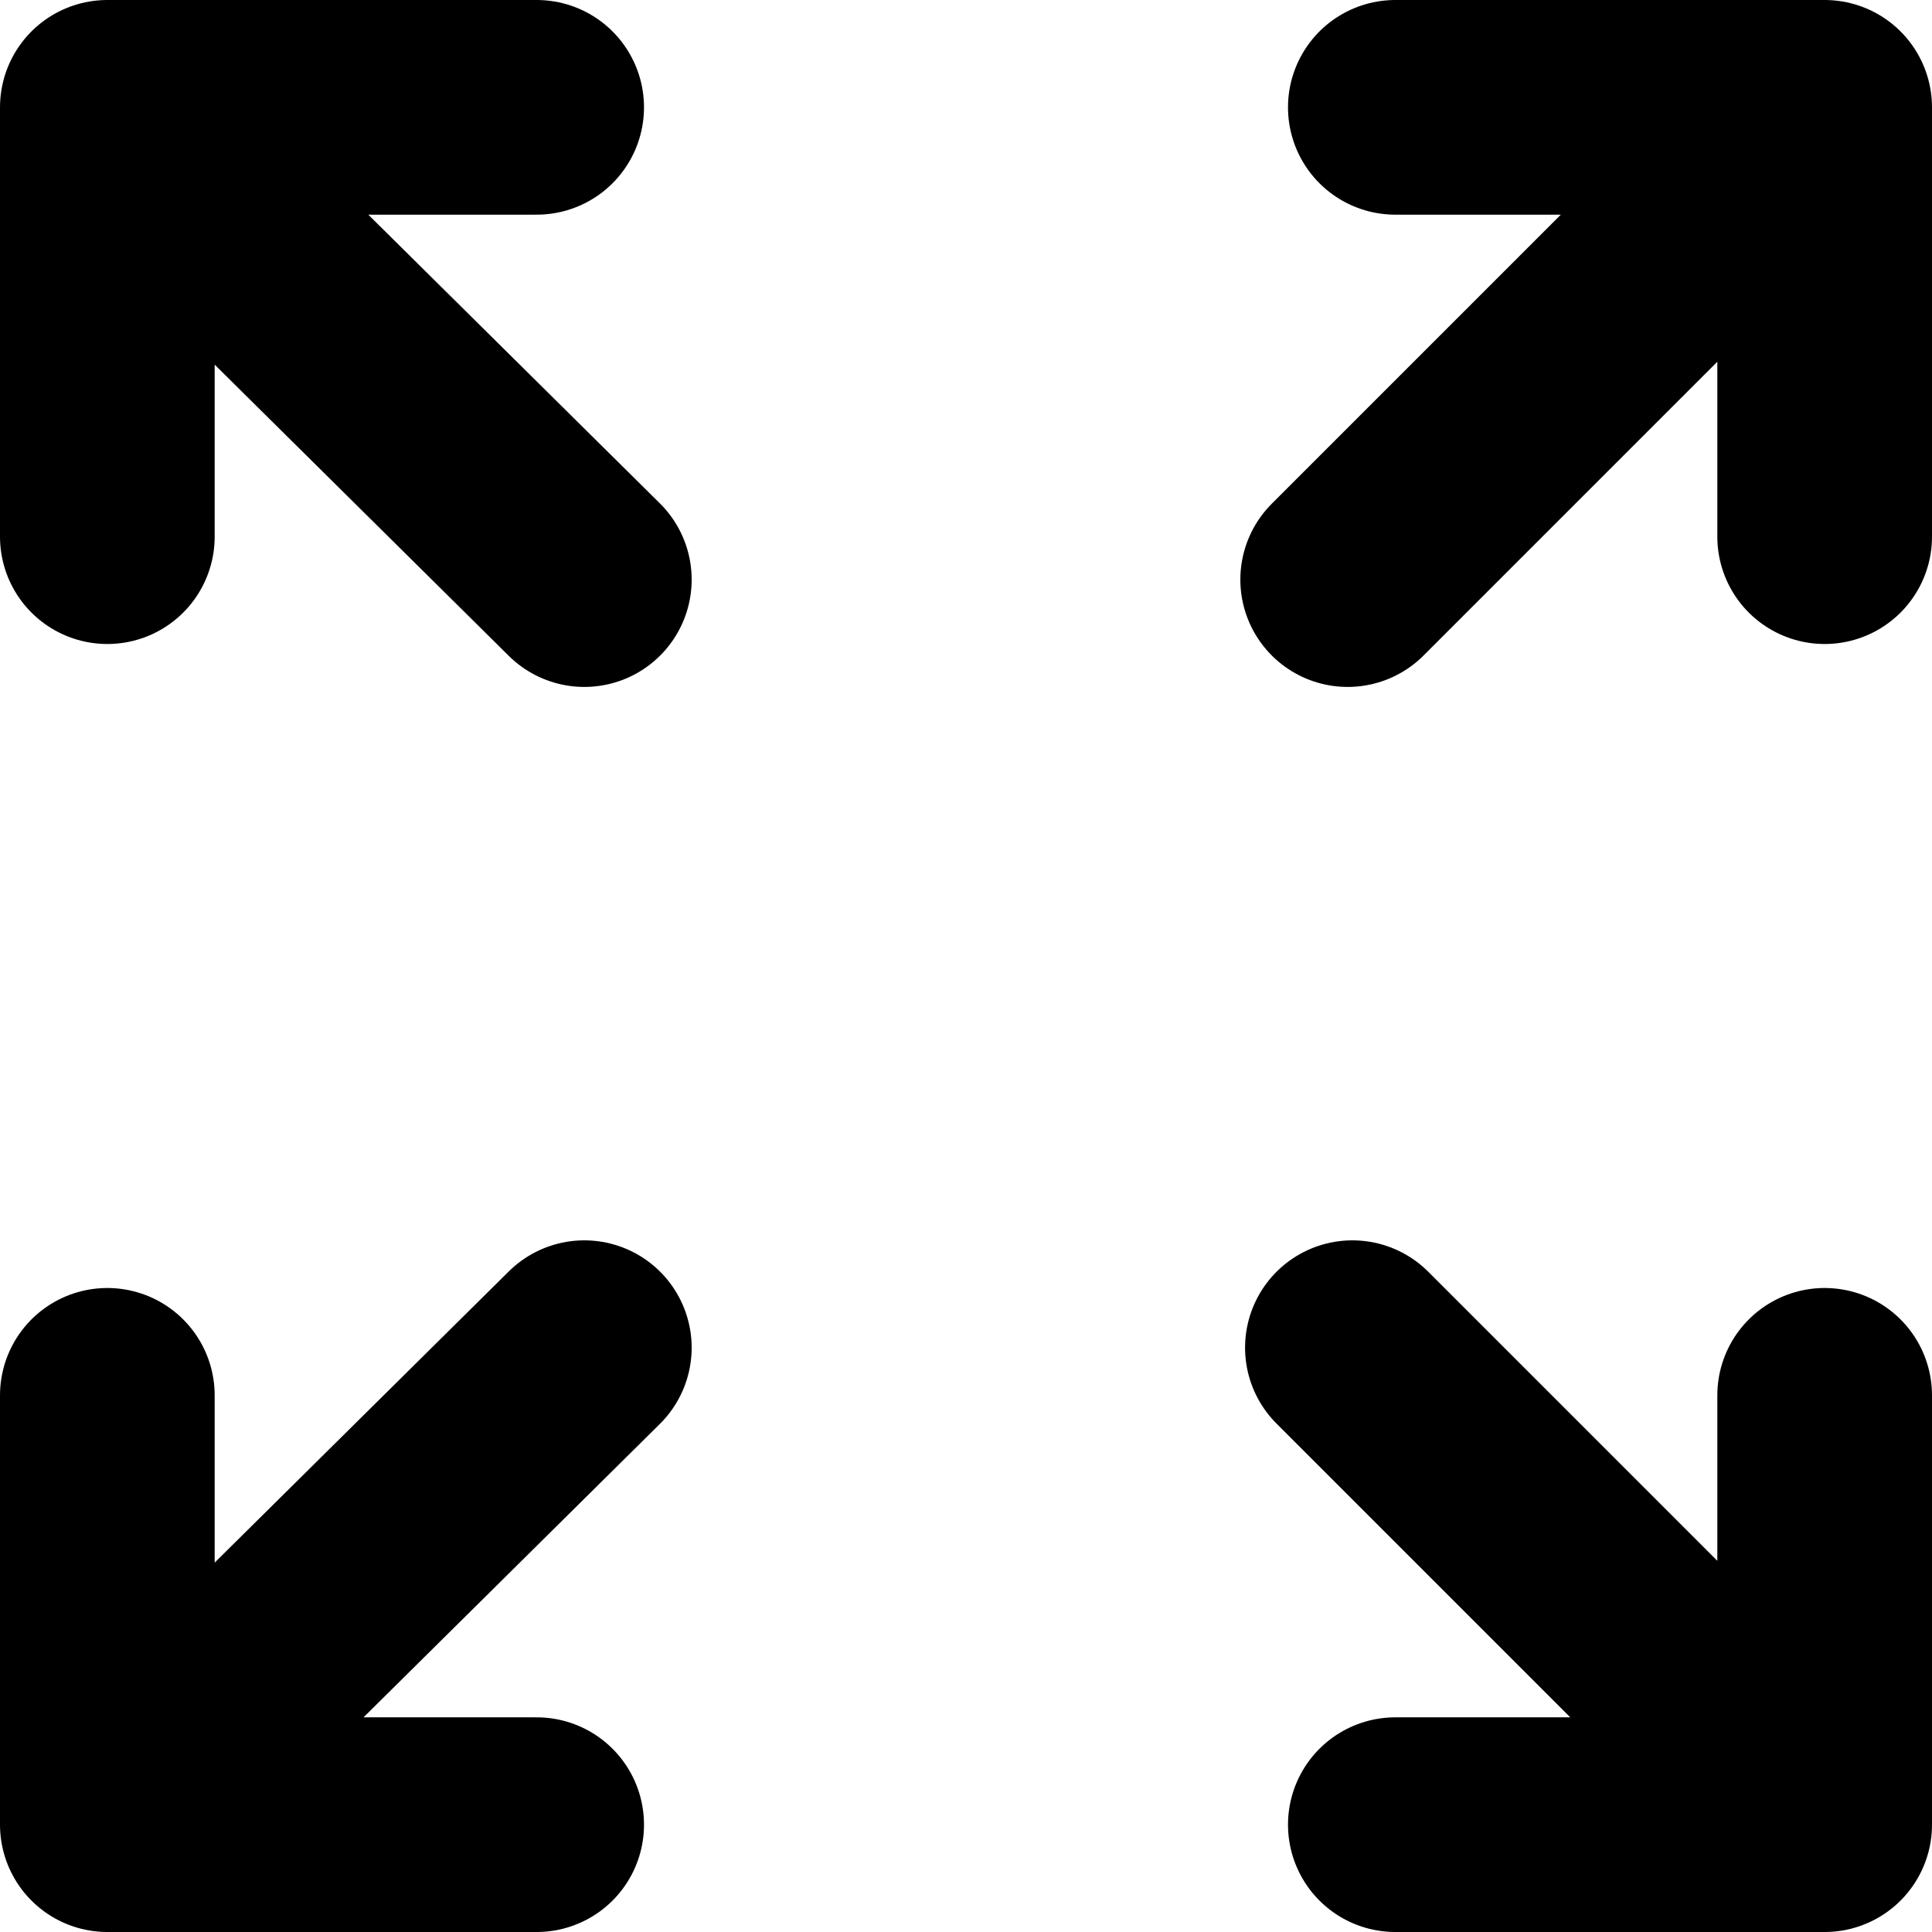
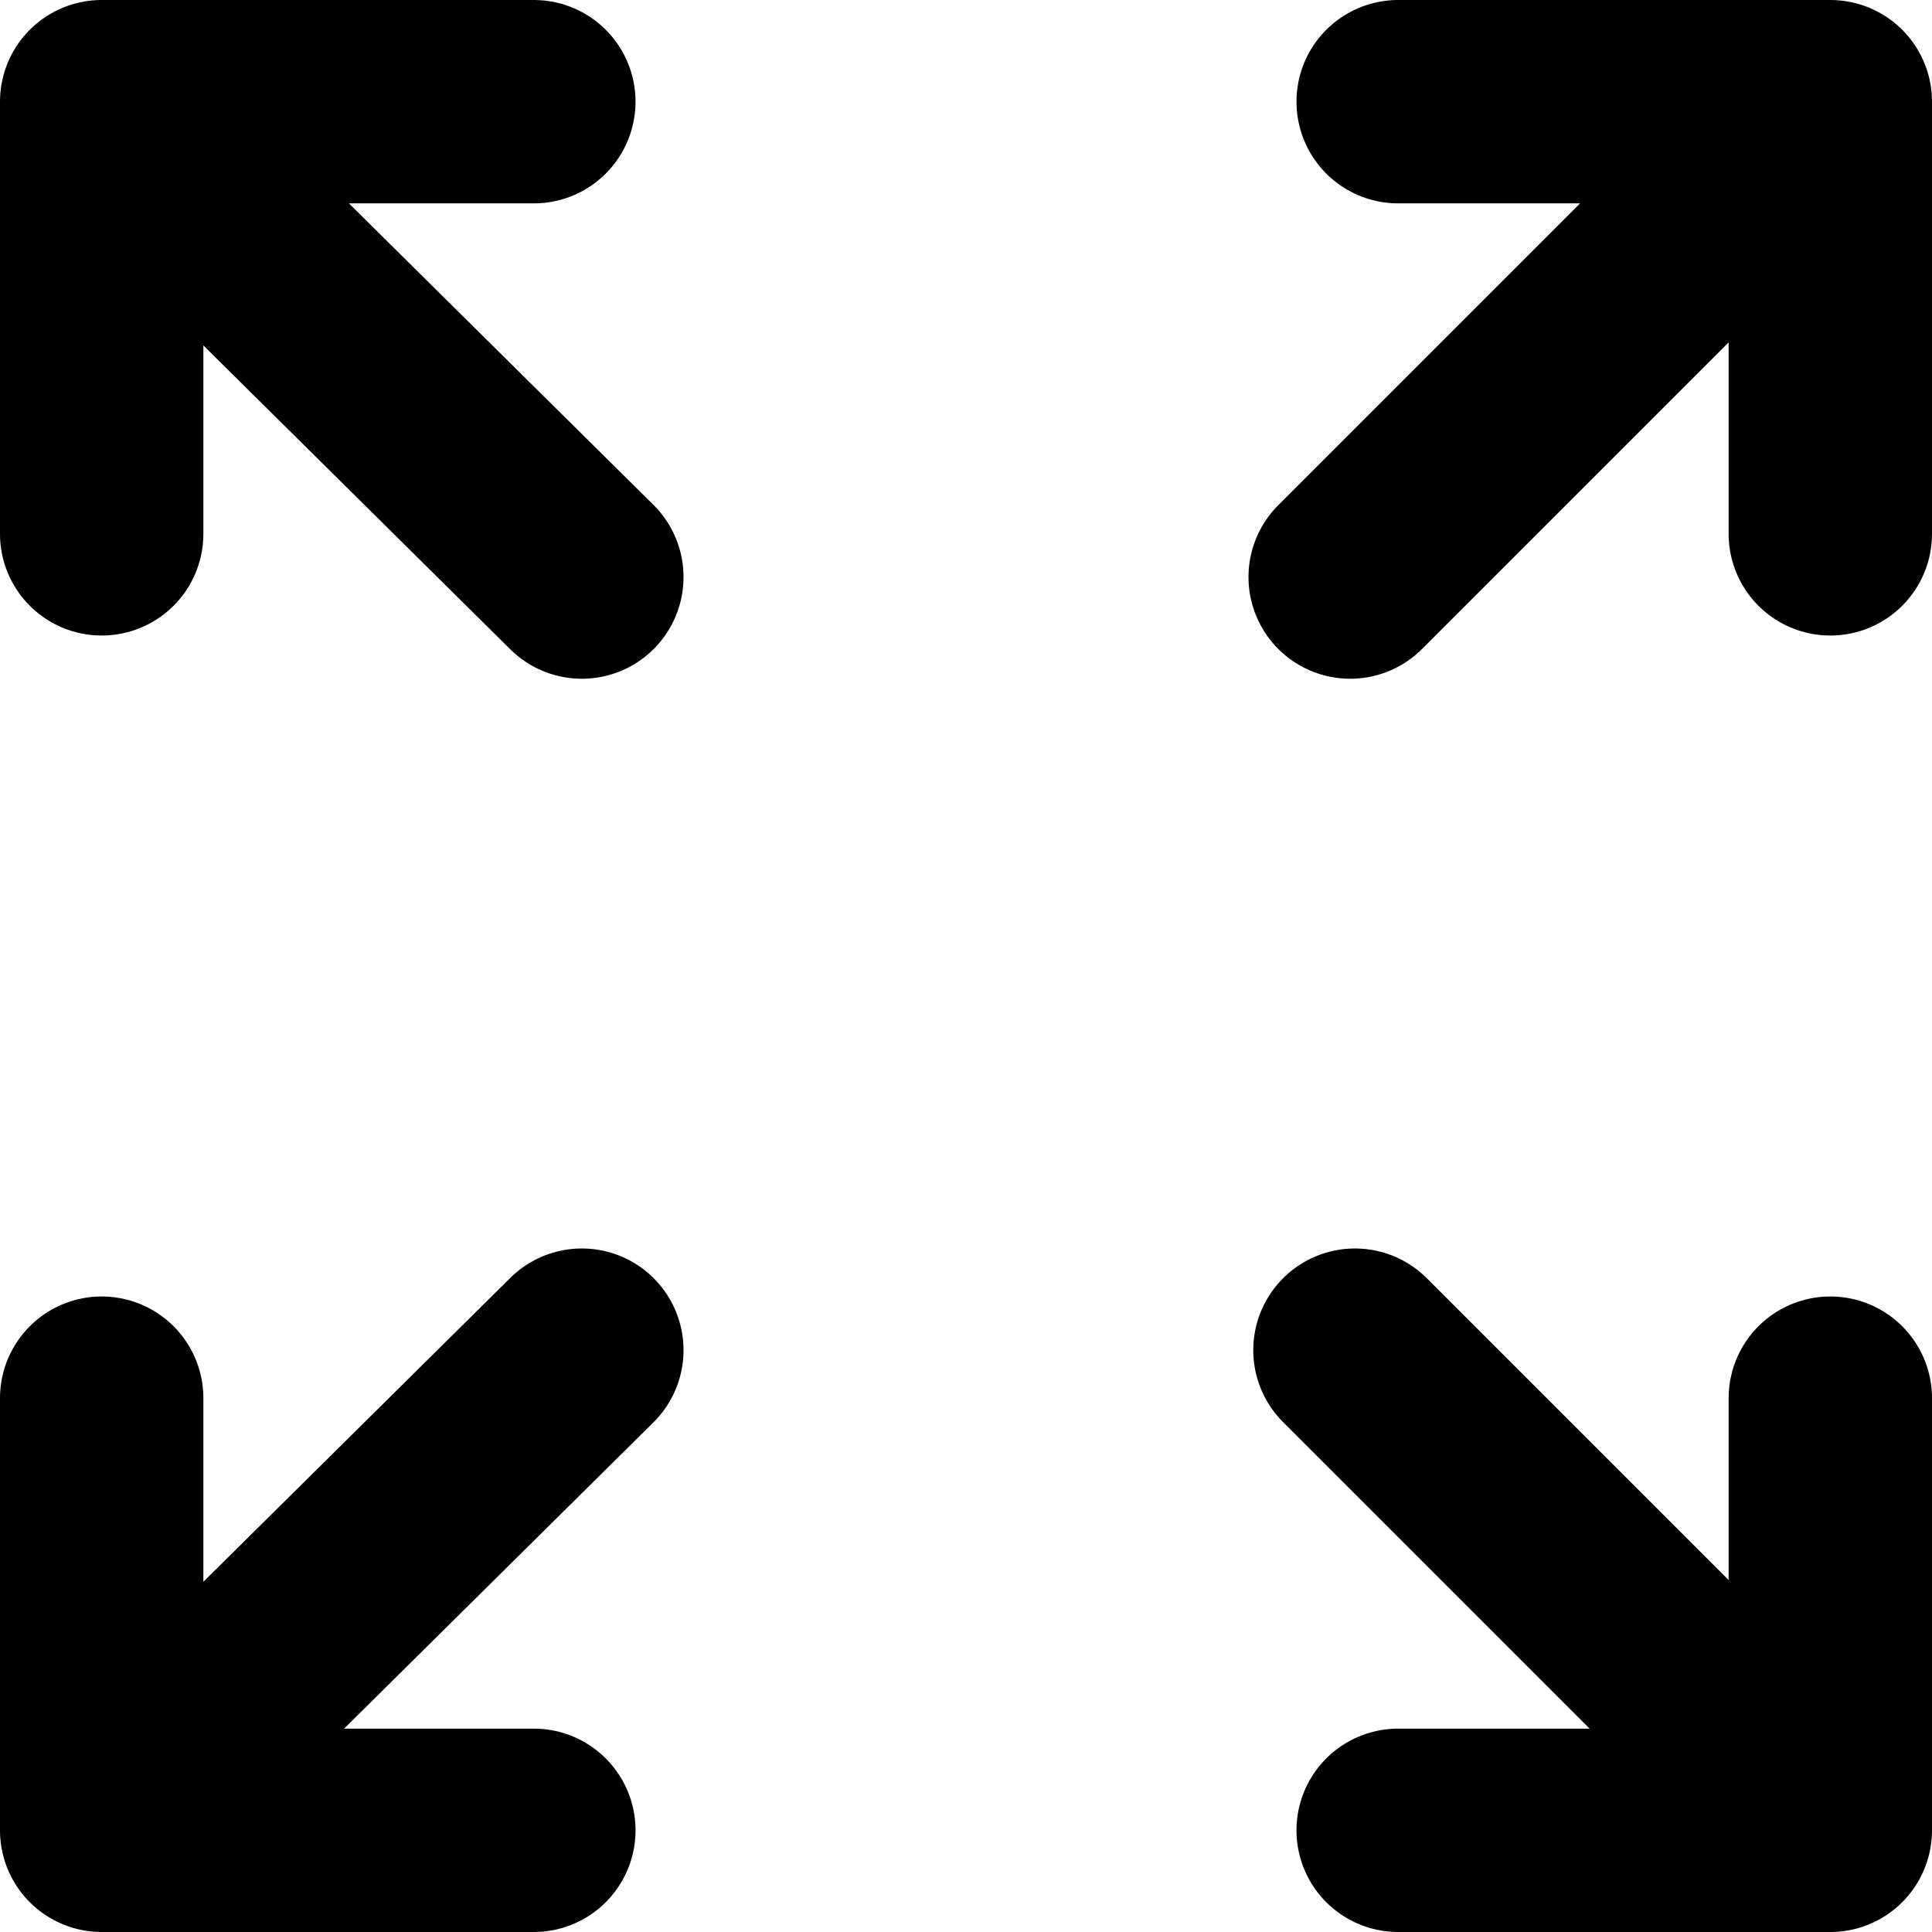
- <svg xmlns="http://www.w3.org/2000/svg" width="18" height="18" viewBox="0 0 18 18" fill="none">
-   <path d="M1 1L5.444 5.4M1 16.956L5.444 12.556M17 16.956L12.6 12.556M16.956 1L12.556 5.4M13 1H17V5M17 13V17H13M5 17H1V13M1 5V1H5" stroke="black" stroke-width="2" stroke-linecap="round" stroke-linejoin="round" />
+ <svg xmlns="http://www.w3.org/2000/svg" width="19" height="19" viewBox="0 0 19 19" fill="none">
+   <path d="M1 1L5.722 5.675M1 17.953L5.722 13.278M18 17.953L13.325 13.278M17.953 1L13.278 5.675M13.75 1H18V5.25M18 13.75V18H13.75M5.25 18H1V13.75M1 5.25V1H5.25" stroke="black" stroke-width="2" stroke-linecap="round" stroke-linejoin="round" />
</svg>
